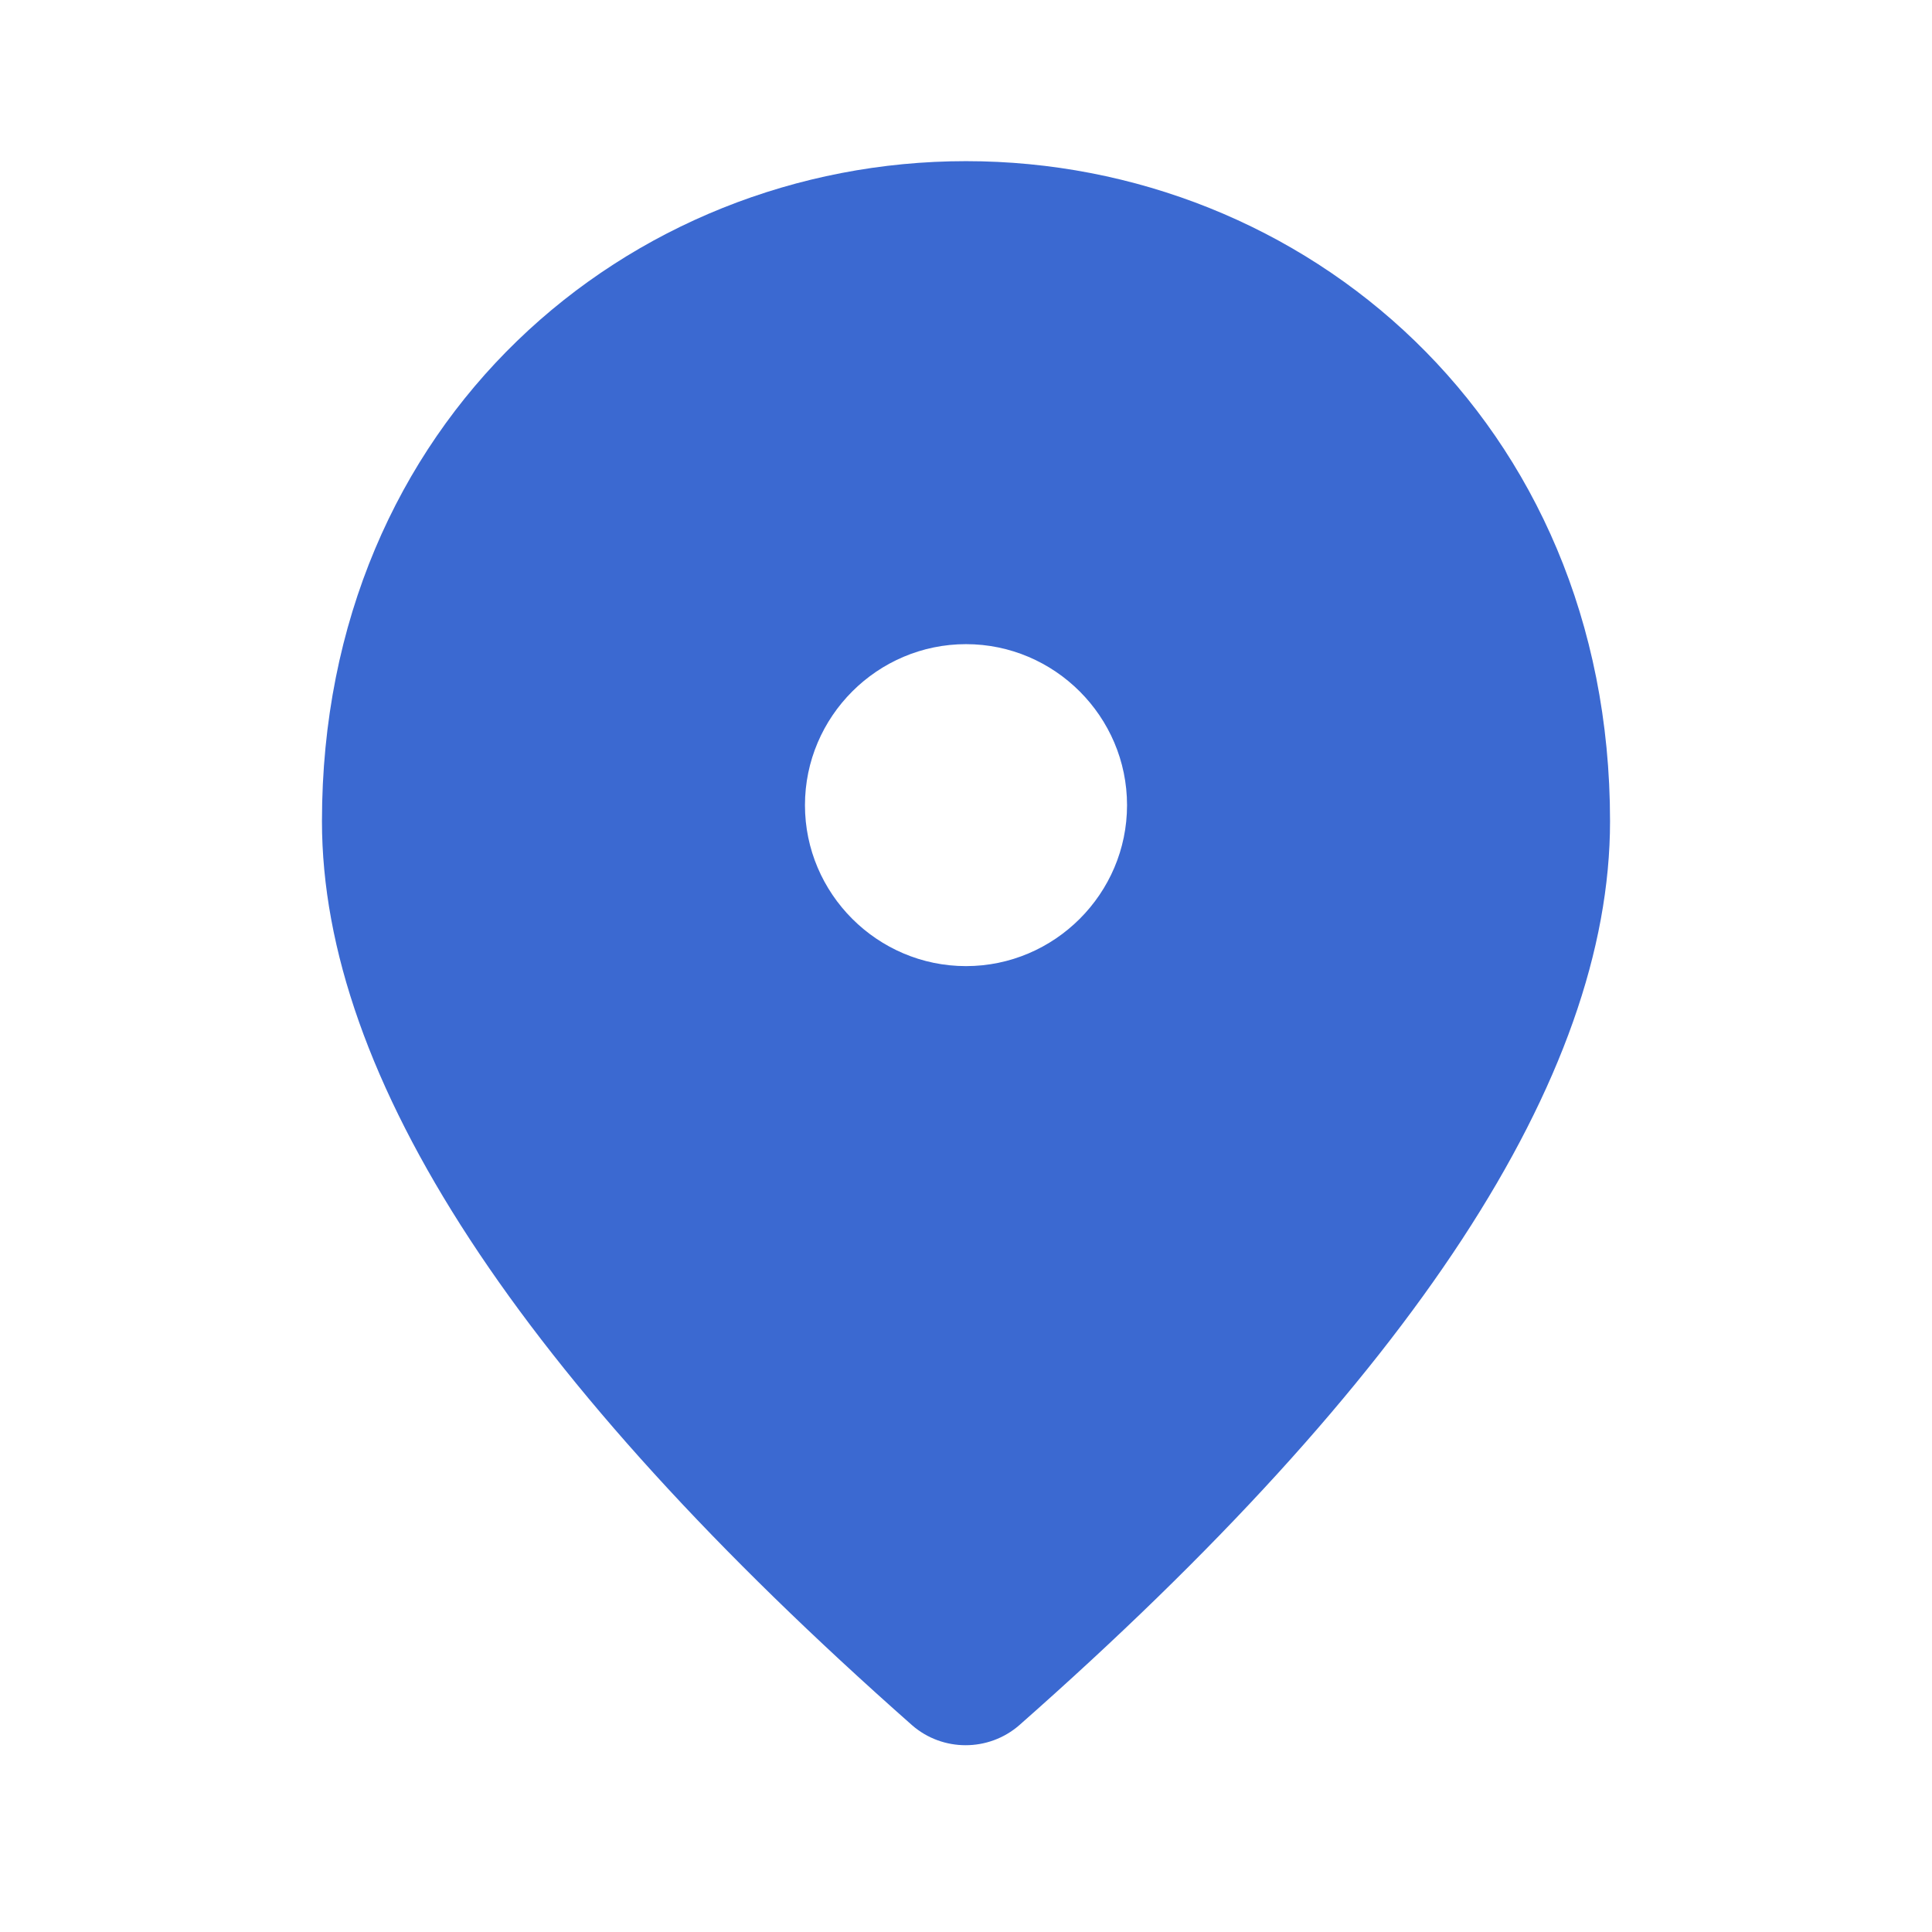
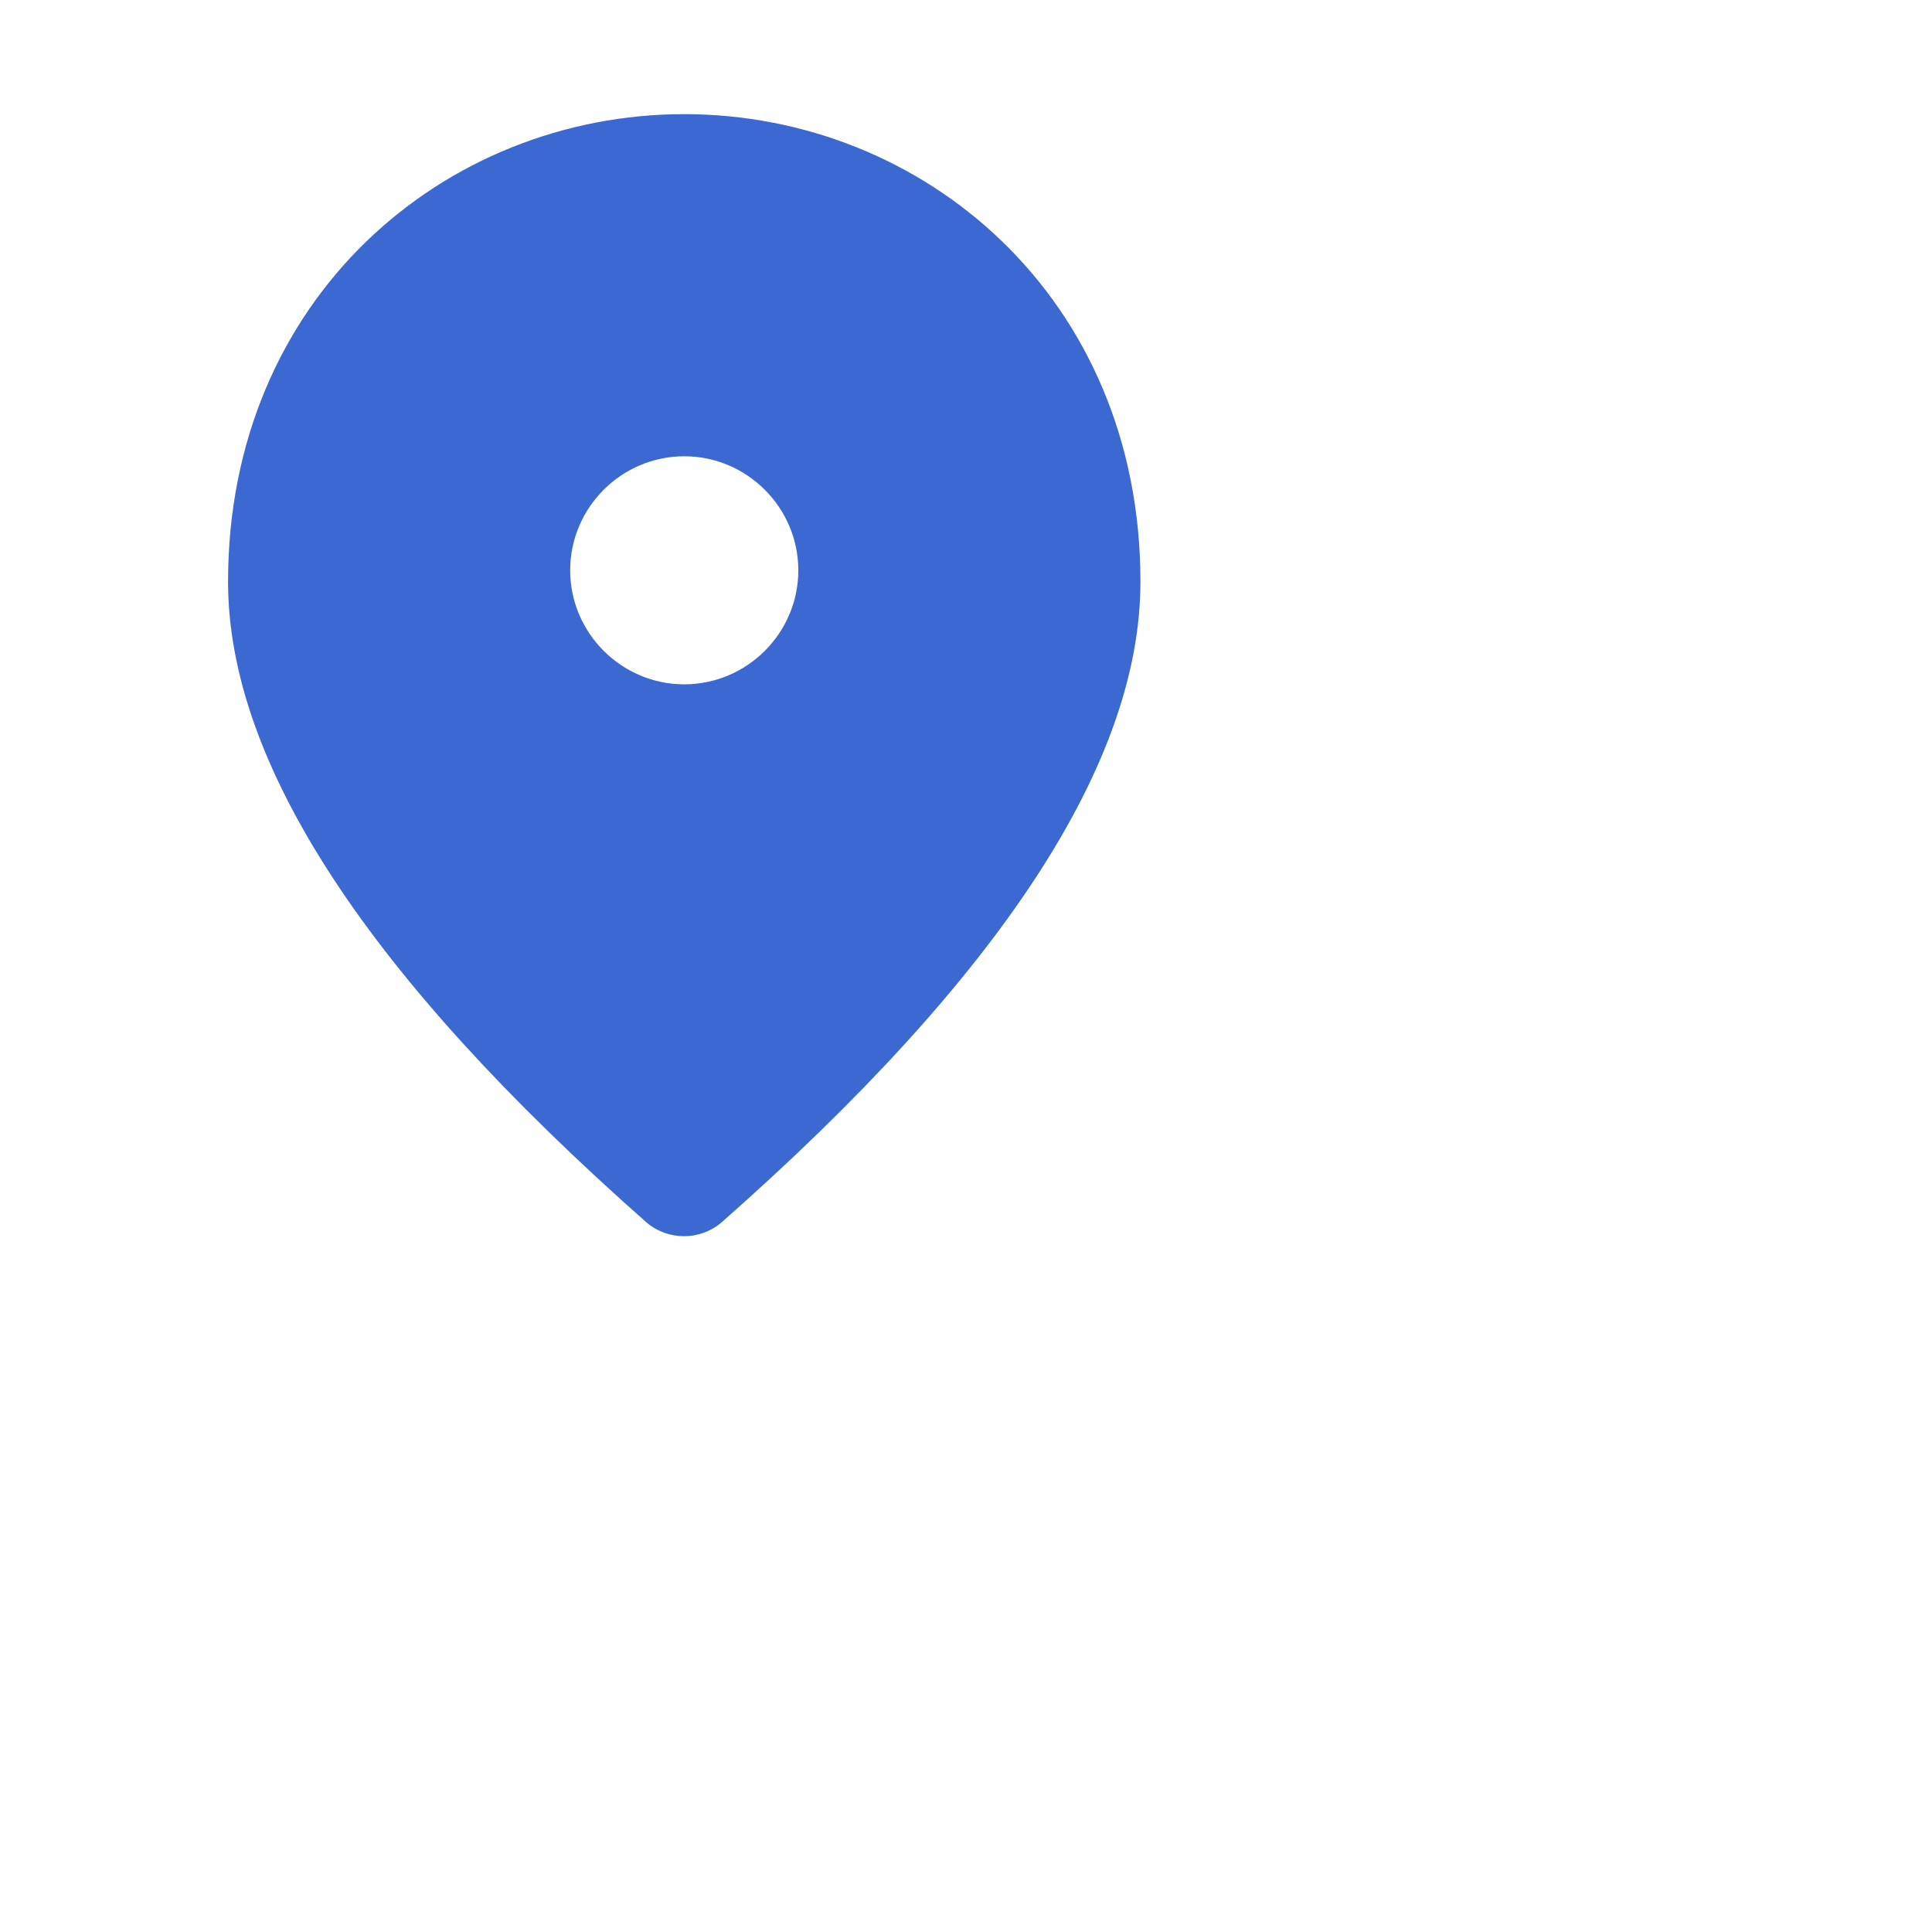
- <svg xmlns="http://www.w3.org/2000/svg" width="17" height="17" viewBox="0 0 17 17" fill="#3B69D1">
+ <svg xmlns="http://www.w3.org/2000/svg" width="24" height="24" viewBox="0 0 24 24" fill="#3B69D1">
  <path d="M8.5 8.501C9.279 8.501 9.917 7.864 9.917 7.085C9.917 6.305 9.279 5.668 8.5 5.668C7.721 5.668 7.083 6.305 7.083 7.085C7.083 7.864 7.721 8.501 8.5 8.501ZM8.5 1.418C11.475 1.418 14.167 3.699 14.167 7.226C14.167 9.479 12.431 12.128 8.968 15.181C8.698 15.415 8.295 15.415 8.026 15.181C4.569 12.128 2.833 9.479 2.833 7.226C2.833 3.699 5.525 1.418 8.5 1.418Z" fill="inherit" />
</svg>
